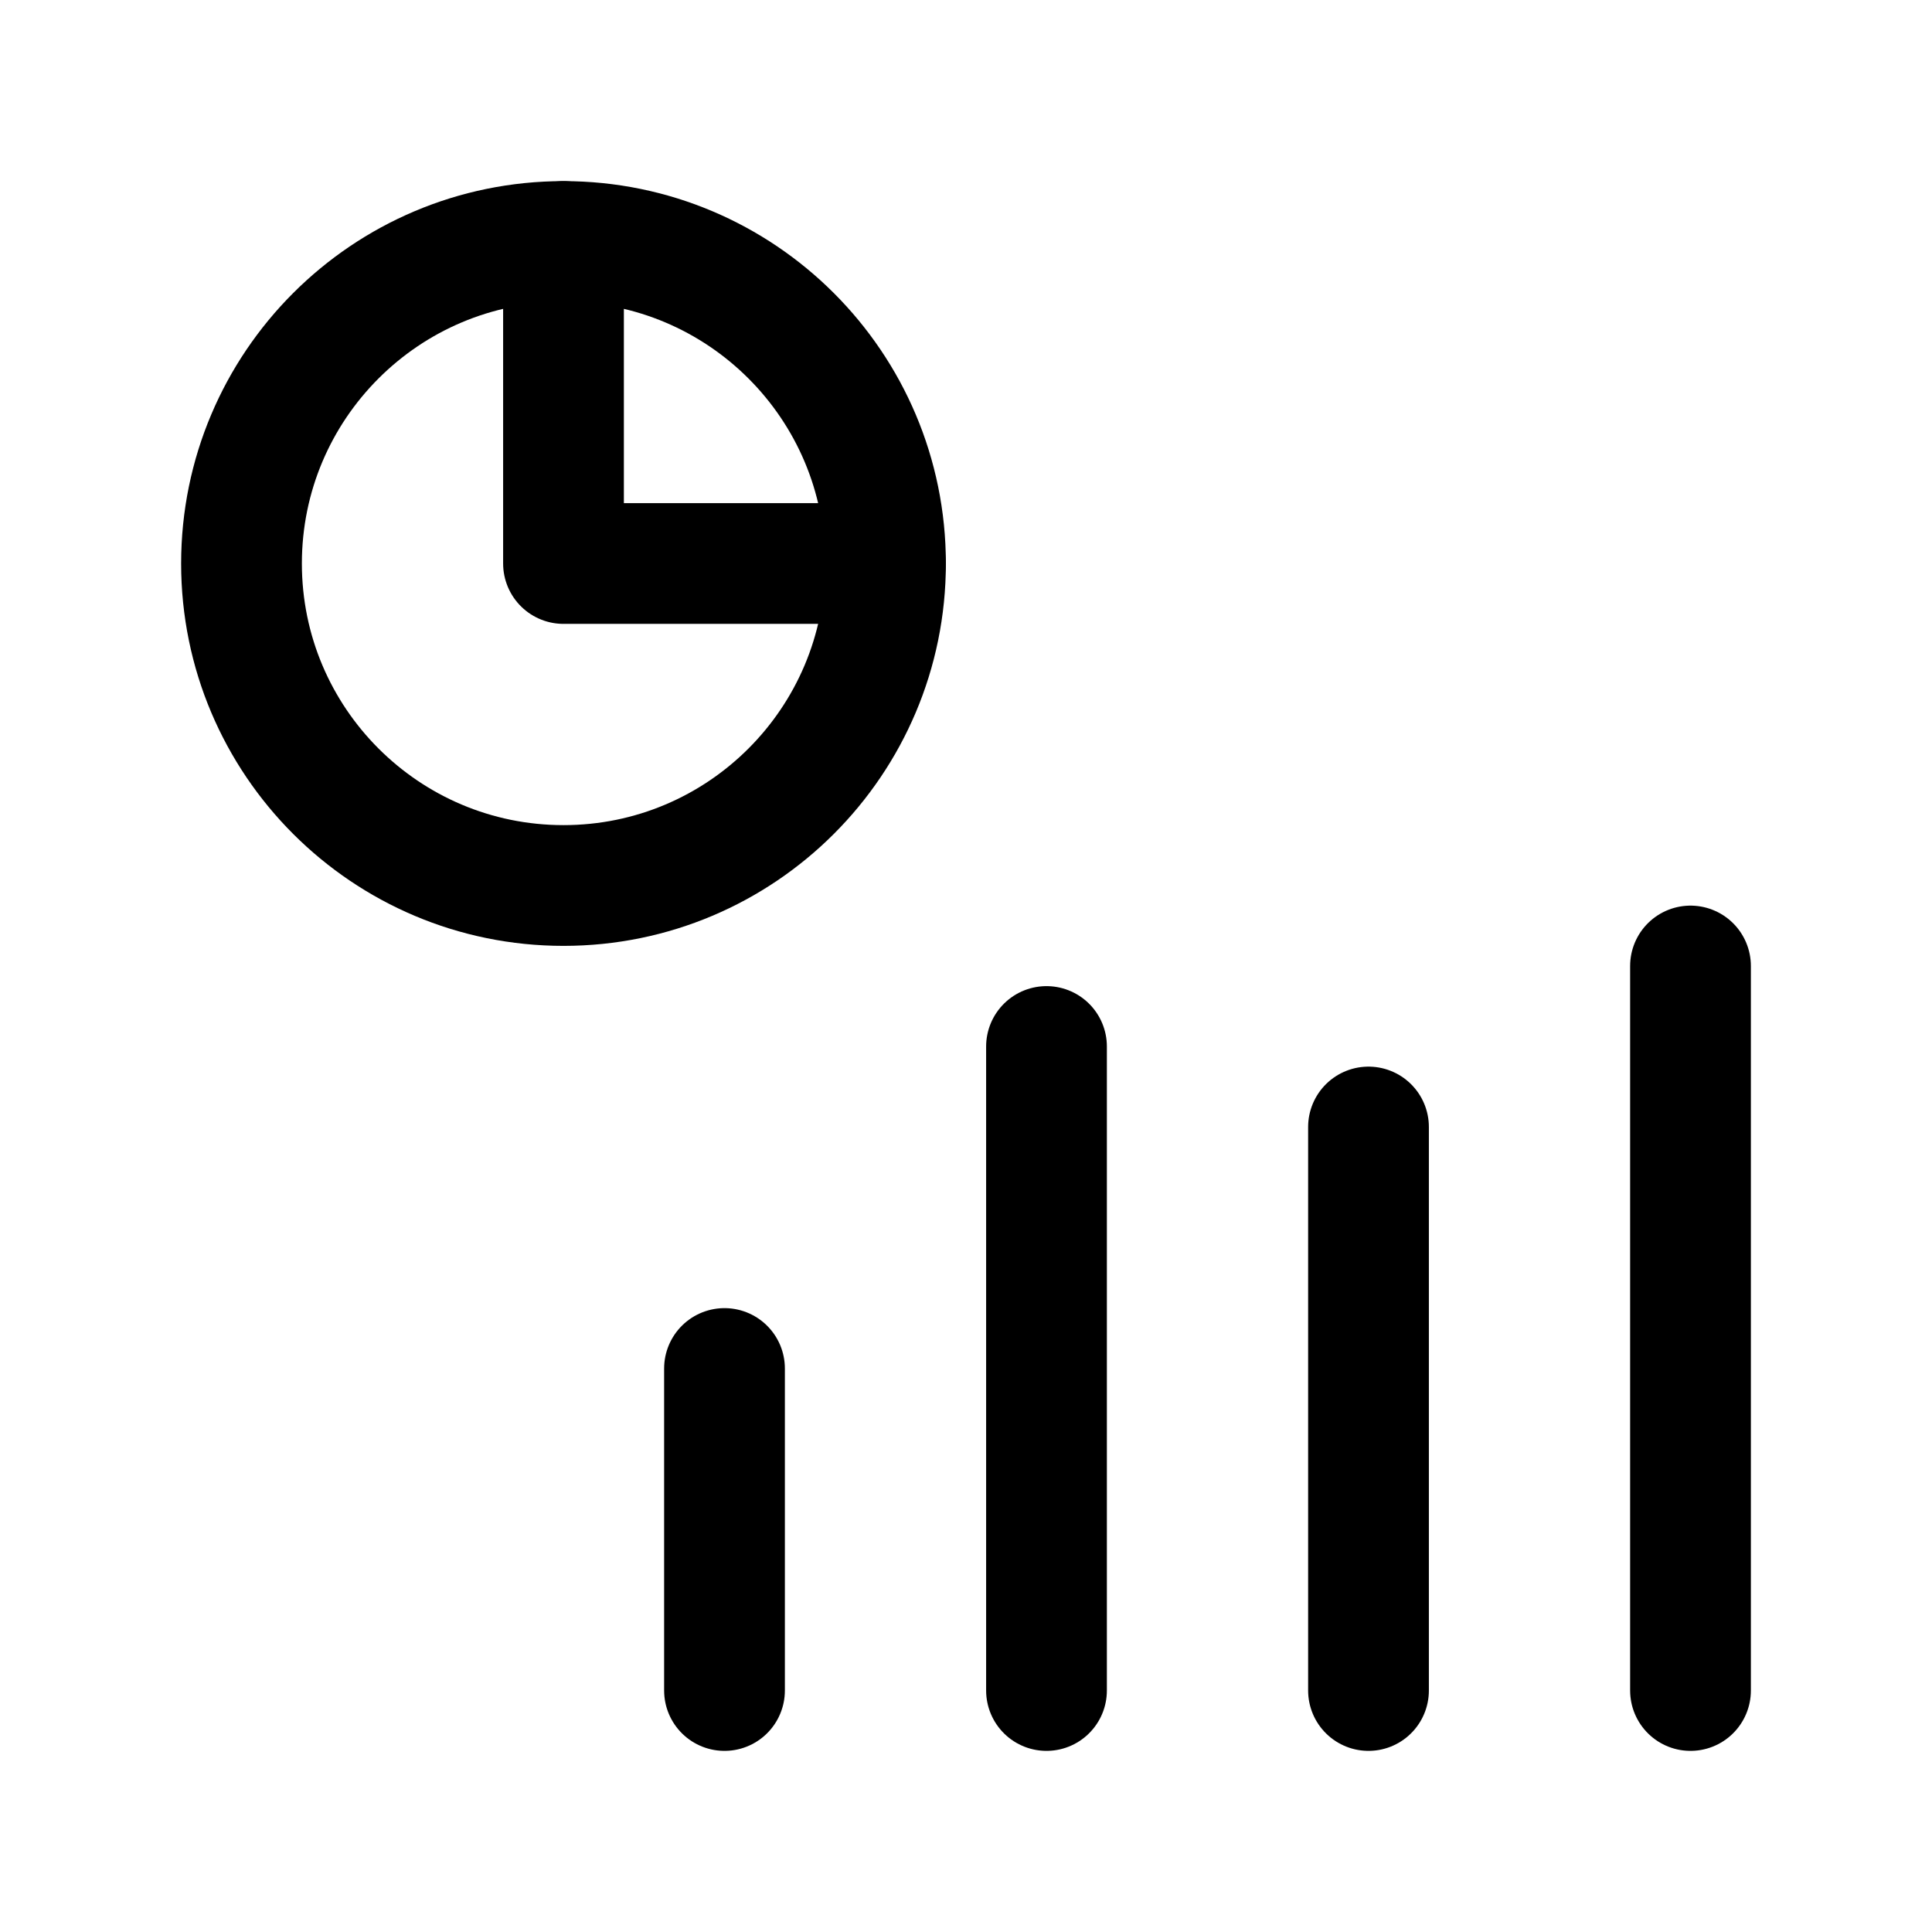
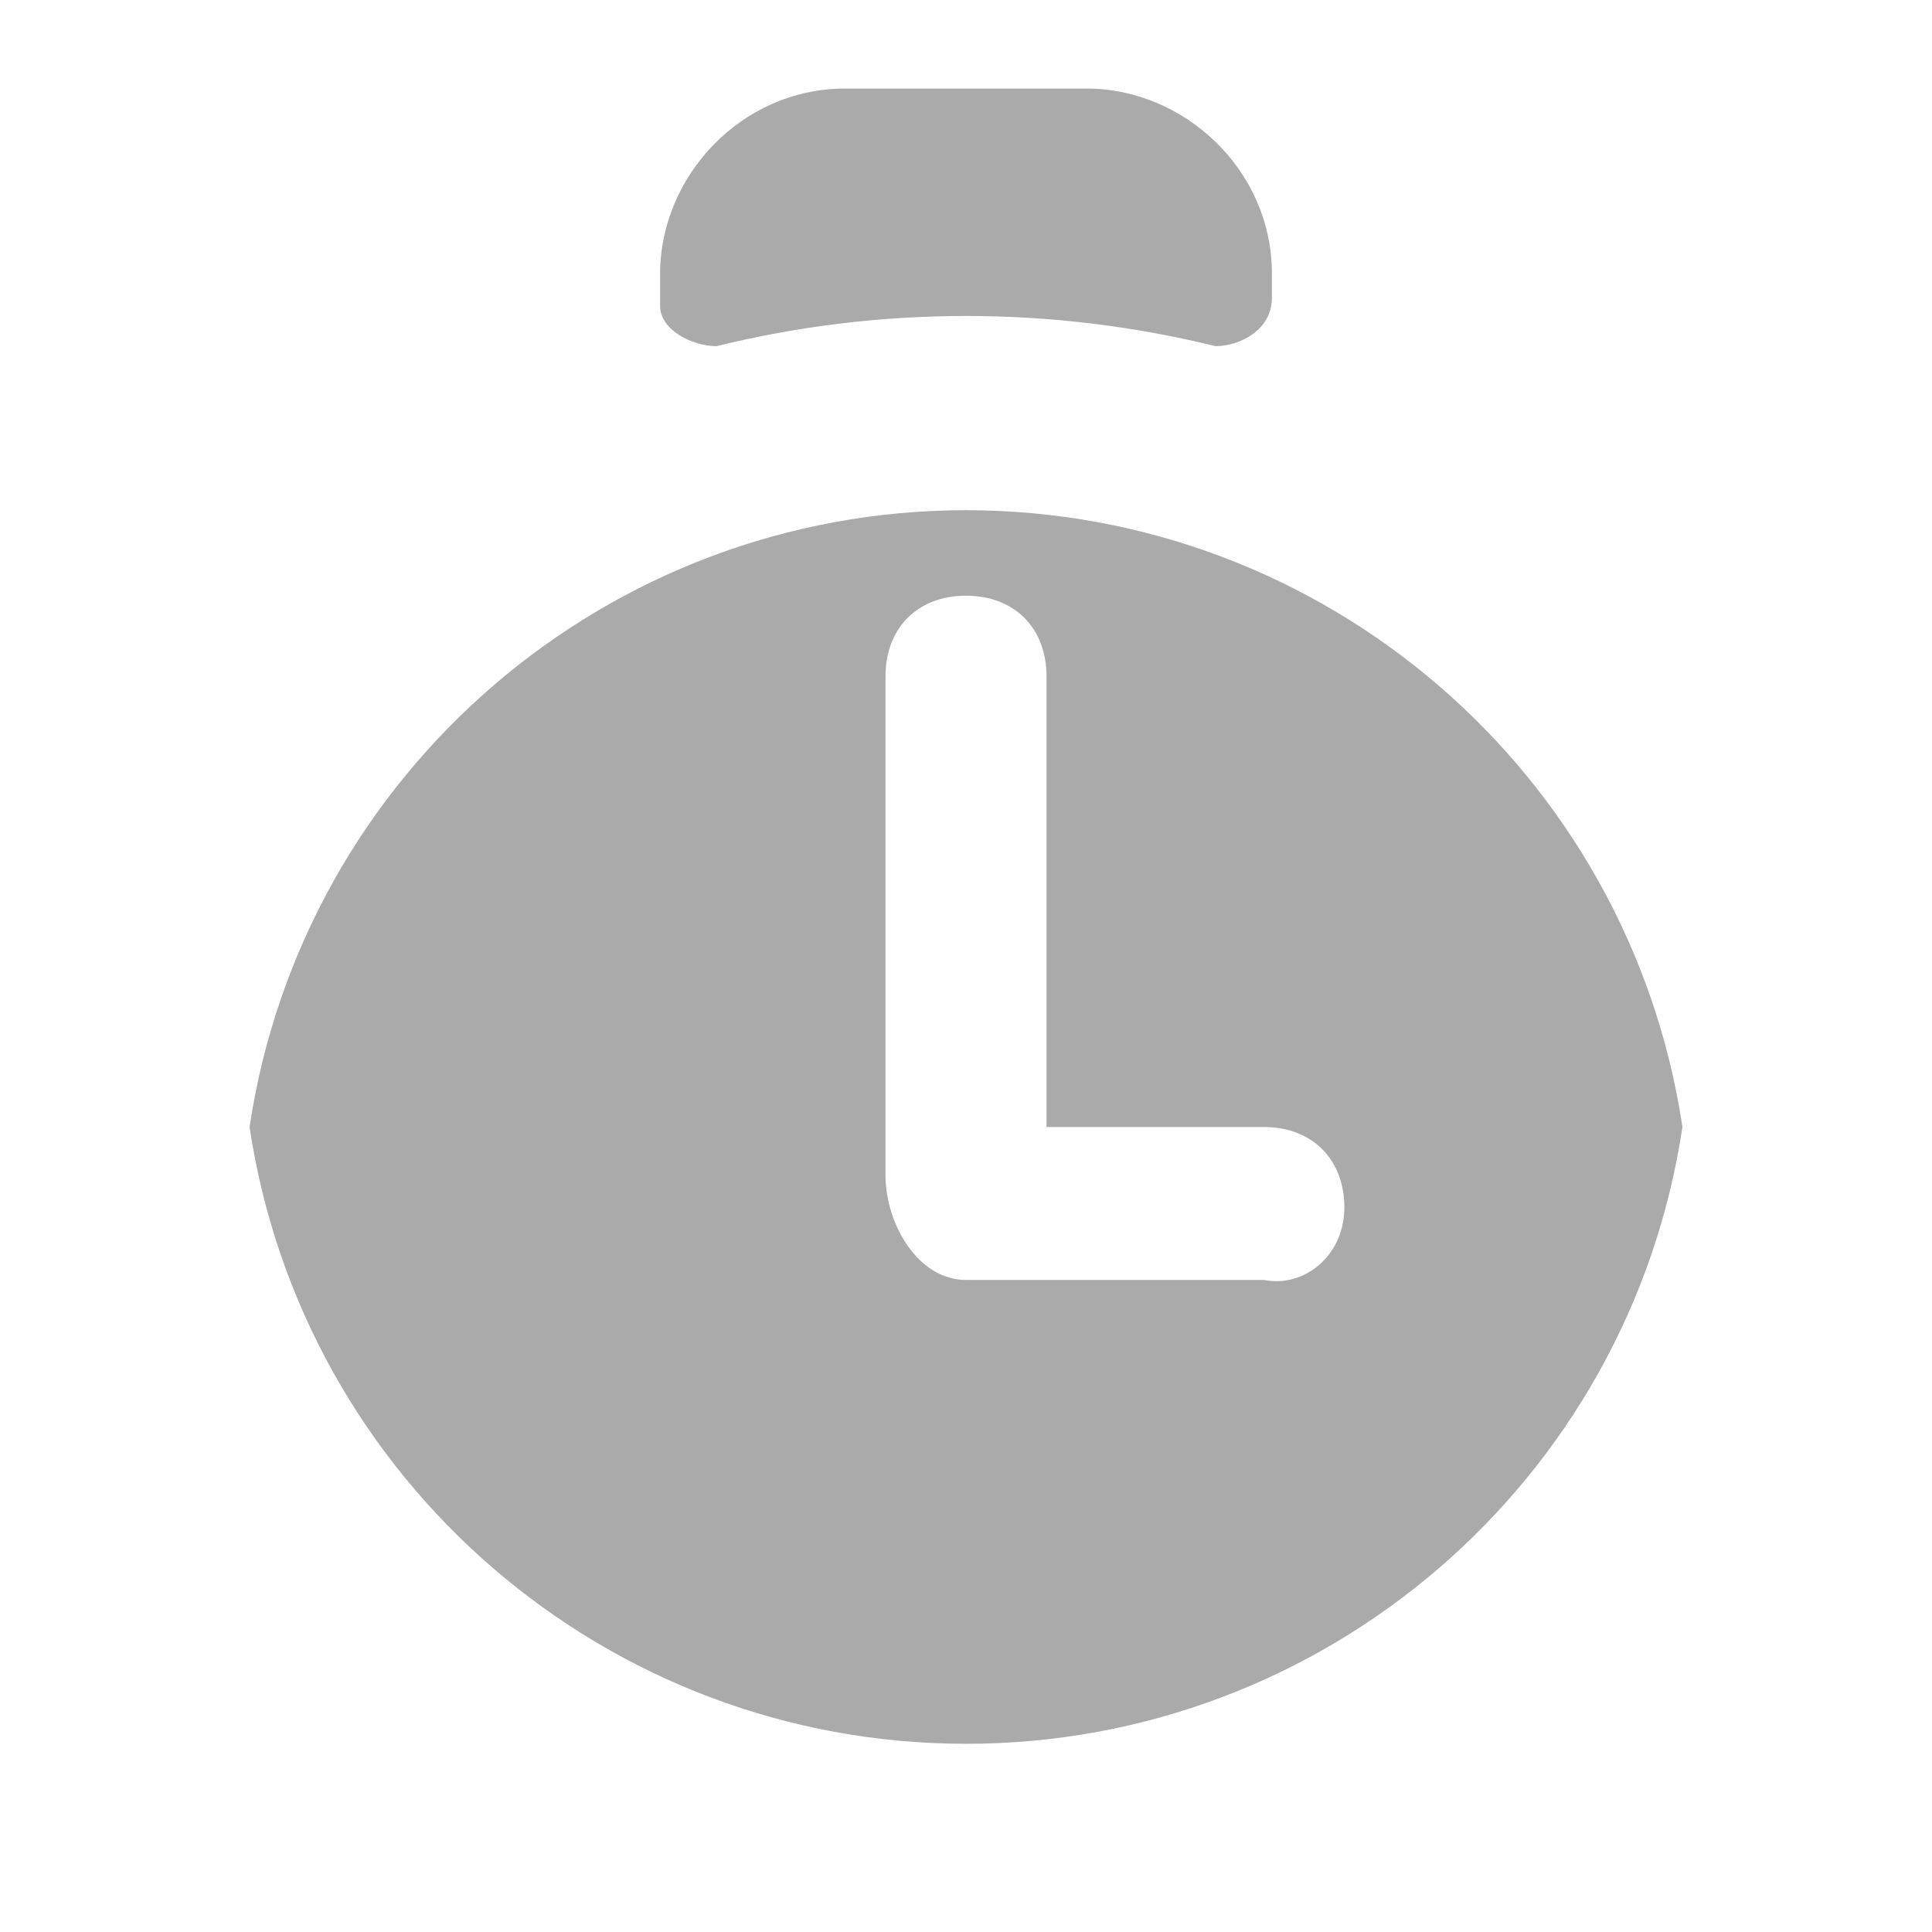
- <svg xmlns="http://www.w3.org/2000/svg" data-icon-name="icon-tabler-chart-infographic" width="24" height="24" viewBox="0 0 24 24" stroke-width="1.5" stroke="currentColor" fill="none" stroke-linecap="round" stroke-linejoin="round">
-   <path stroke="none" d="M0 0h24v24H0z" fill="none" />
-   <circle cx="7" cy="7" r="4" />
-   <path d="M7 3v4h4" />
-   <line x1="9" y1="17" x2="9" y2="21" />
-   <line x1="17" y1="14" x2="17" y2="21" />
-   <line x1="13" y1="13" x2="13" y2="21" />
-   <line x1="21" y1="12" x2="21" y2="21" />
+ <svg xmlns="http://www.w3.org/2000/svg" width="24" height="24" viewBox="0 0 24 24">
+   <path fill="#AAA" d="M15.1 4.3a13 13 0 0 0-6.2 0c-.3 0-.7-.2-.7-.5v-.4c0-1.2 1-2.3 2.3-2.3h3c1.2 0 2.3 1 2.3 2.3v.3c0 .4-.4.6-.7.6zm5.8 9.7a9 9 0 0 1-17.8 0 9 9 0 0 1 17.8 0zm-4.2 1c0-.6-.4-1-1-1H13V8.4c0-.6-.4-1-1-1s-1 .4-1 1v6.2c0 .6.4 1.3 1 1.3h3.7c.5.1 1-.3 1-.9z" />
</svg>
